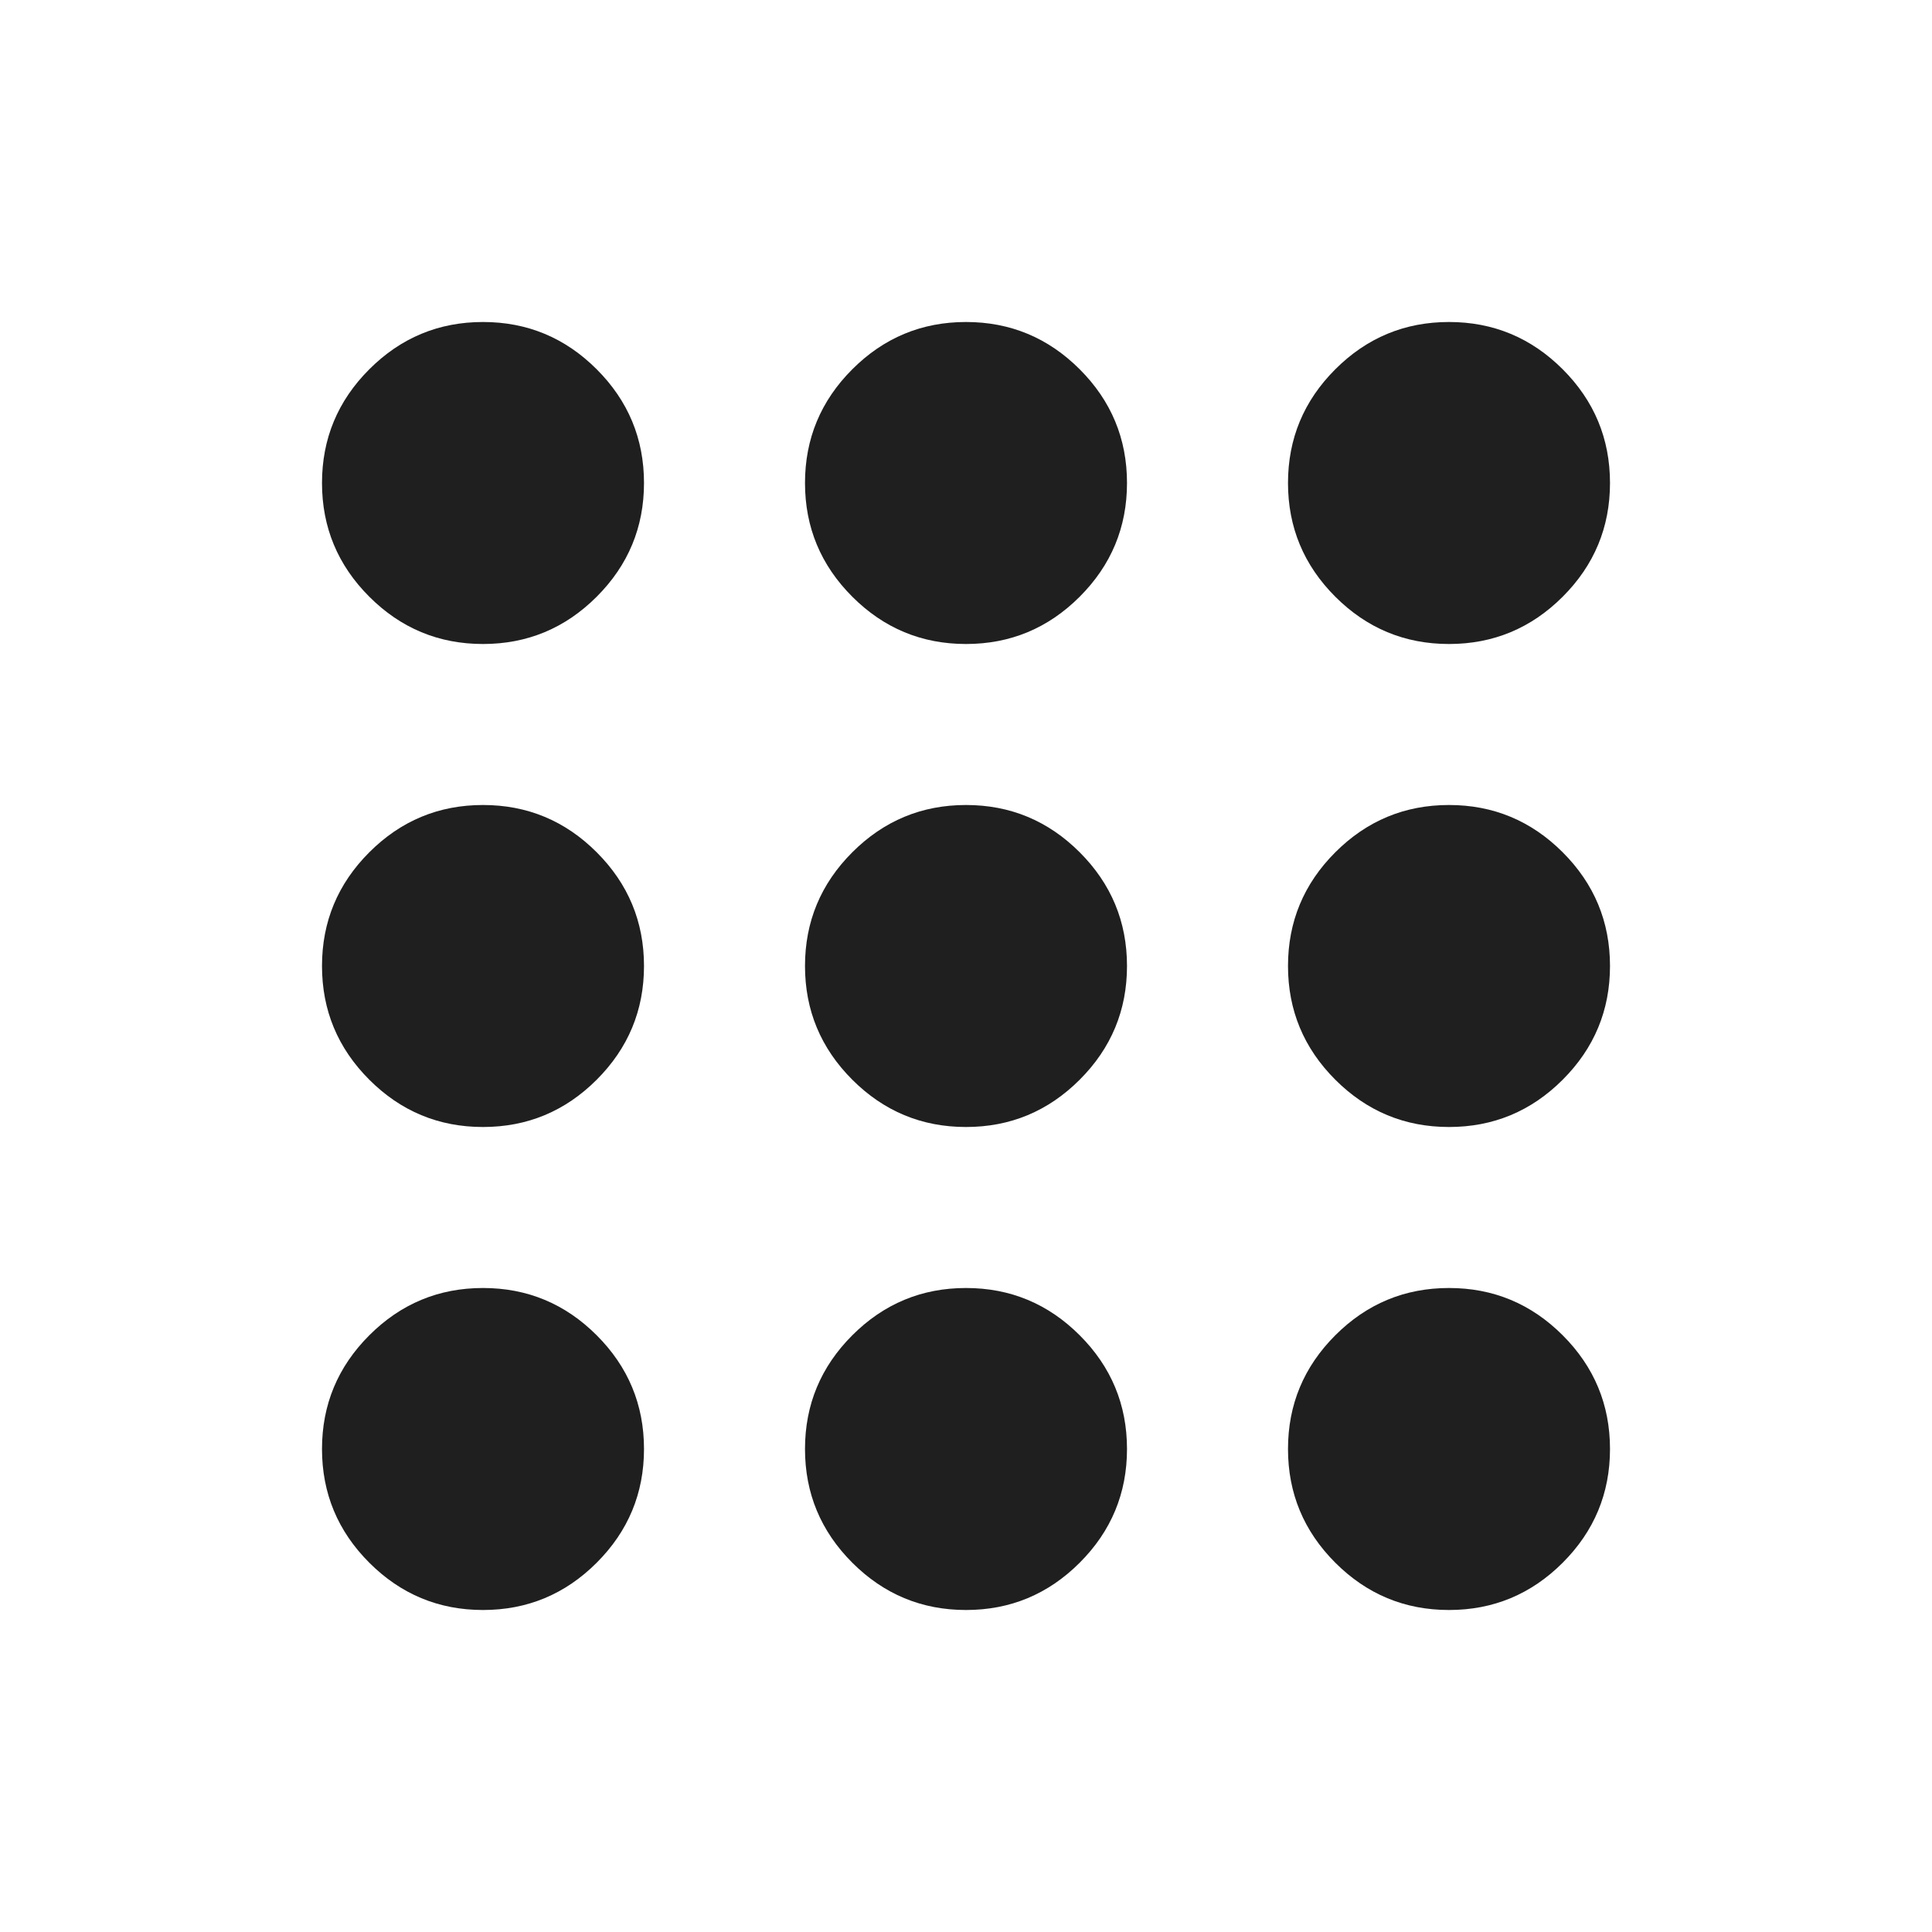
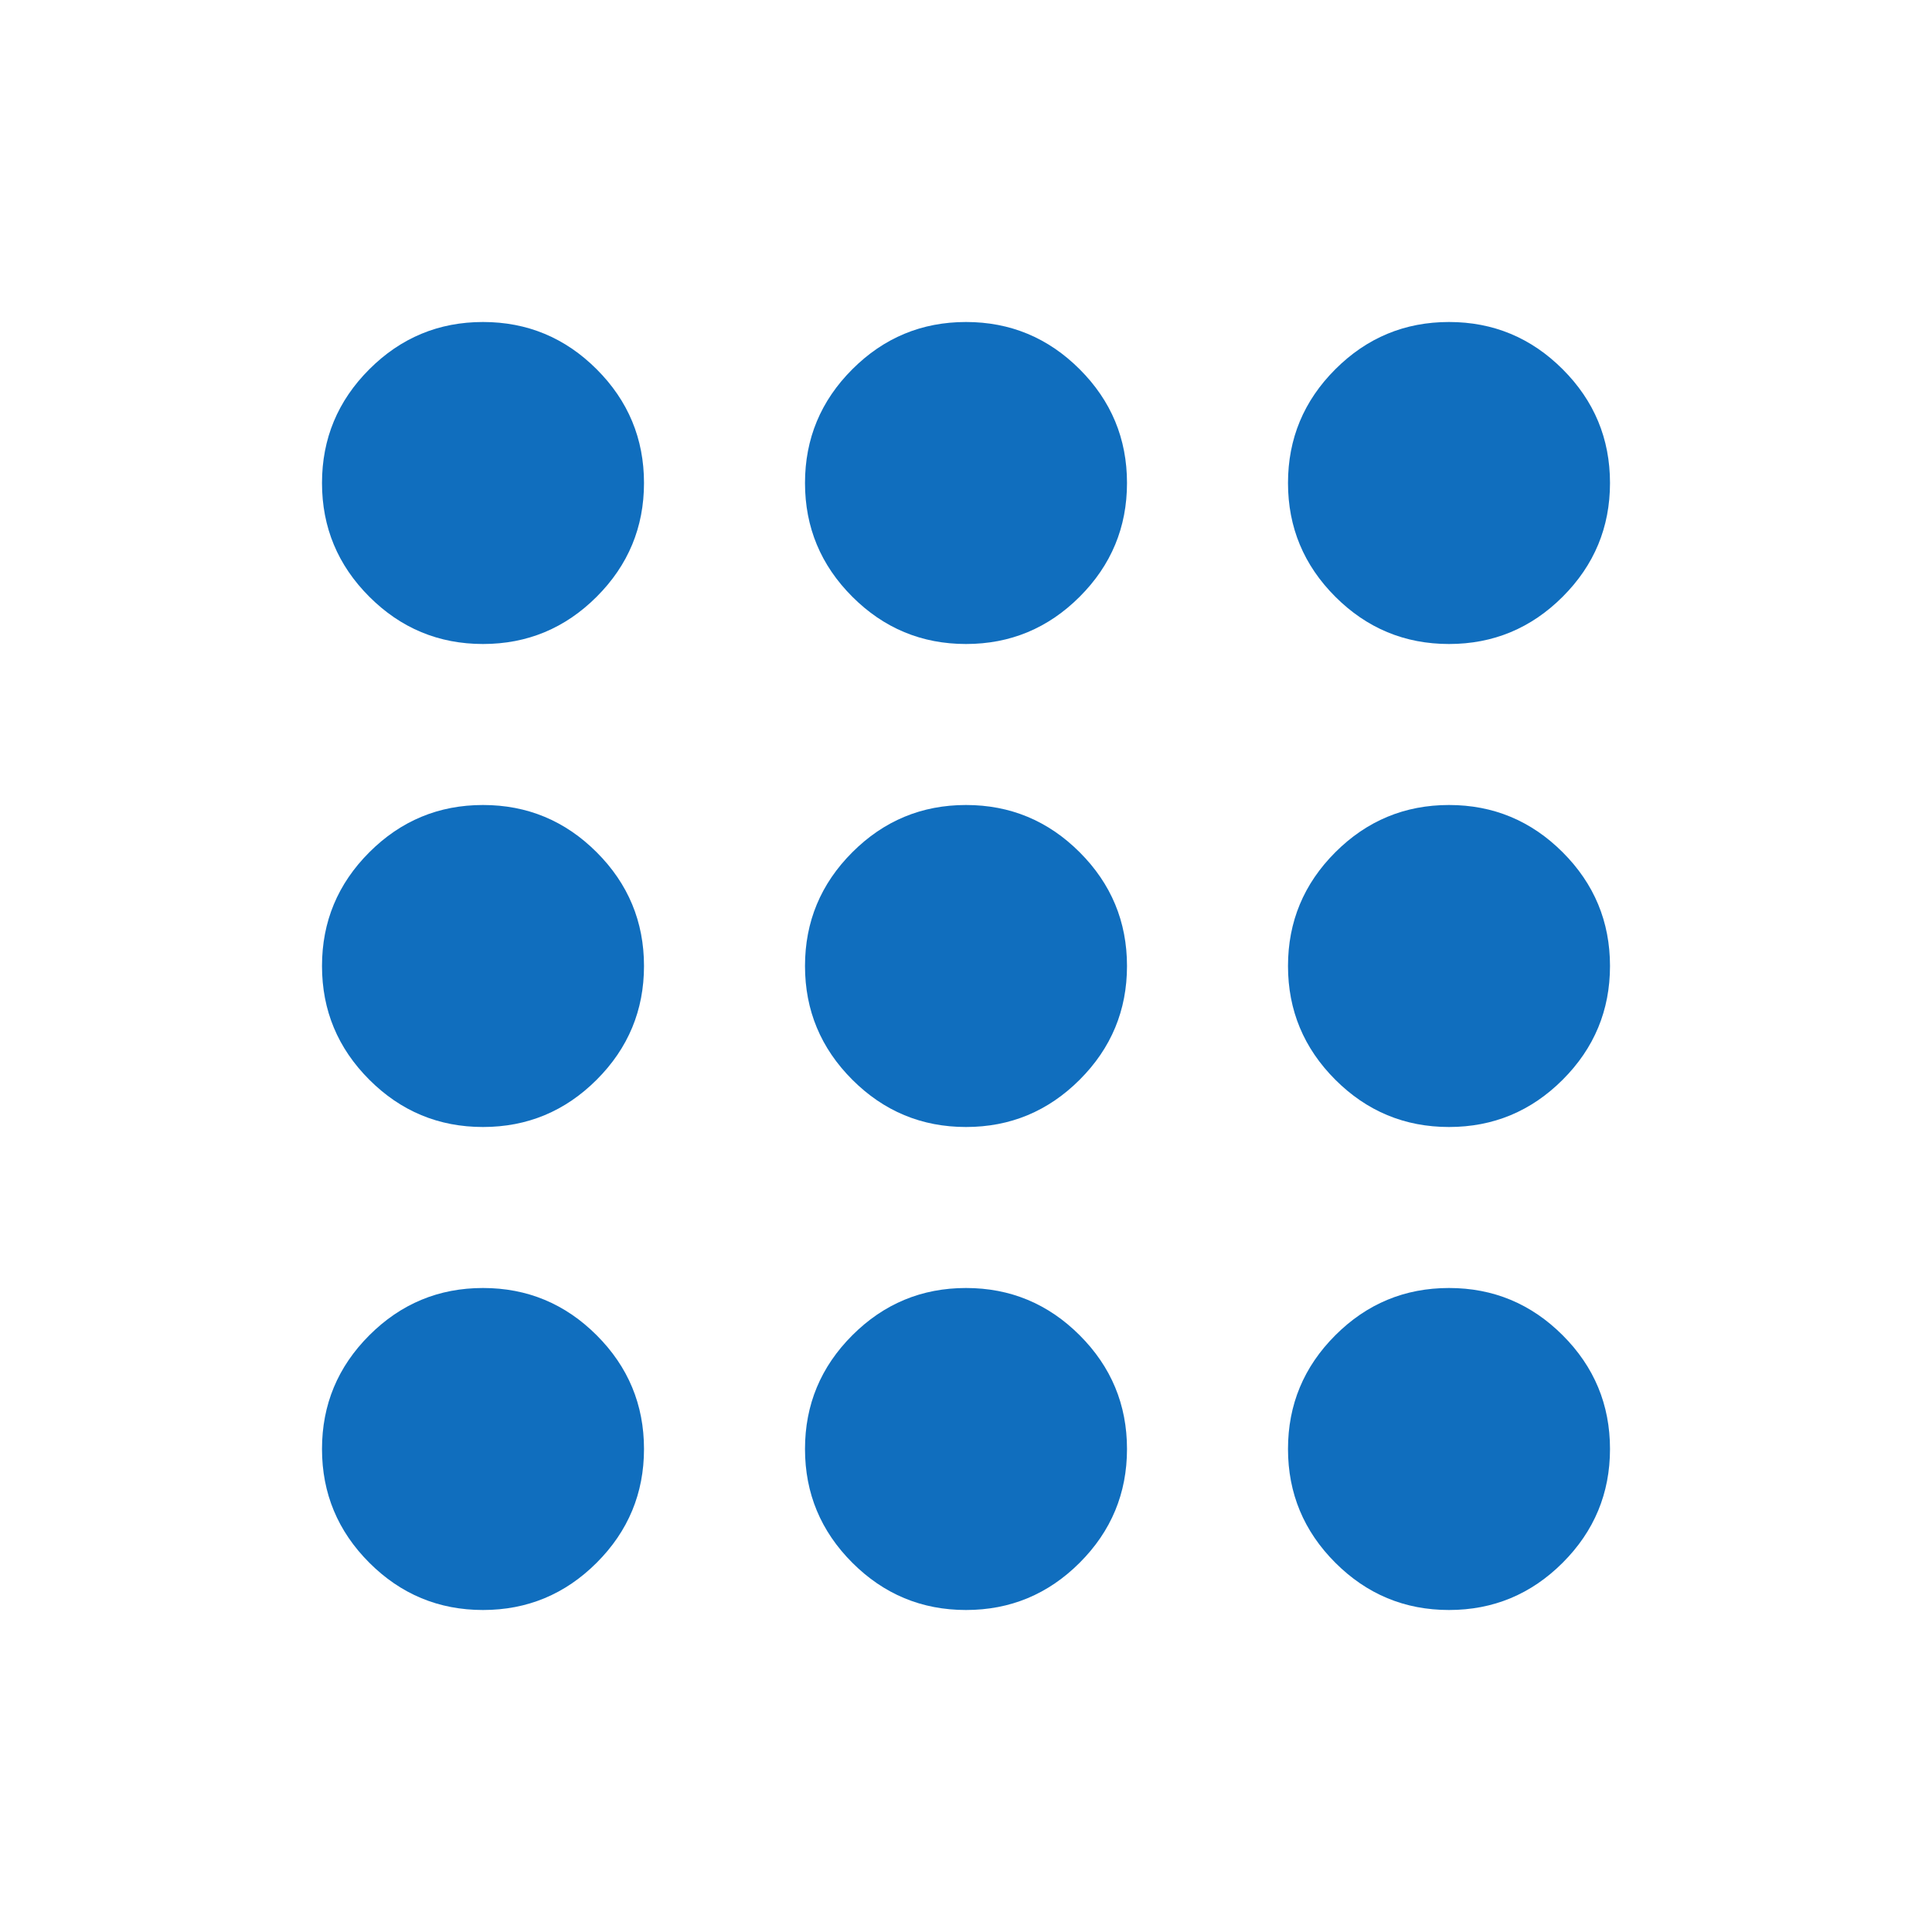
- <svg xmlns="http://www.w3.org/2000/svg" height="24px" viewBox="0 -960 960 960" width="24px" fill="#1f1f1f">
+ <svg xmlns="http://www.w3.org/2000/svg" height="24px" viewBox="0 -960 960 960" width="24px" fill="#106ebe">
  <path d="M240-160q-33 0-56.5-23.5T160-240q0-33 23.5-56.5T240-320q33 0 56.5 23.5T320-240q0 33-23.5 56.5T240-160Zm240 0q-33 0-56.5-23.5T400-240q0-33 23.5-56.5T480-320q33 0 56.5 23.5T560-240q0 33-23.5 56.5T480-160Zm240 0q-33 0-56.5-23.5T640-240q0-33 23.5-56.5T720-320q33 0 56.5 23.5T800-240q0 33-23.5 56.5T720-160ZM240-400q-33 0-56.5-23.5T160-480q0-33 23.5-56.5T240-560q33 0 56.5 23.5T320-480q0 33-23.5 56.5T240-400Zm240 0q-33 0-56.5-23.5T400-480q0-33 23.5-56.5T480-560q33 0 56.5 23.5T560-480q0 33-23.5 56.5T480-400Zm240 0q-33 0-56.5-23.5T640-480q0-33 23.5-56.5T720-560q33 0 56.5 23.5T800-480q0 33-23.5 56.5T720-400ZM240-640q-33 0-56.5-23.5T160-720q0-33 23.5-56.5T240-800q33 0 56.5 23.5T320-720q0 33-23.5 56.5T240-640Zm240 0q-33 0-56.5-23.5T400-720q0-33 23.5-56.5T480-800q33 0 56.5 23.5T560-720q0 33-23.5 56.5T480-640Zm240 0q-33 0-56.5-23.5T640-720q0-33 23.5-56.5T720-800q33 0 56.5 23.5T800-720q0 33-23.5 56.5T720-640Z" />
</svg>
